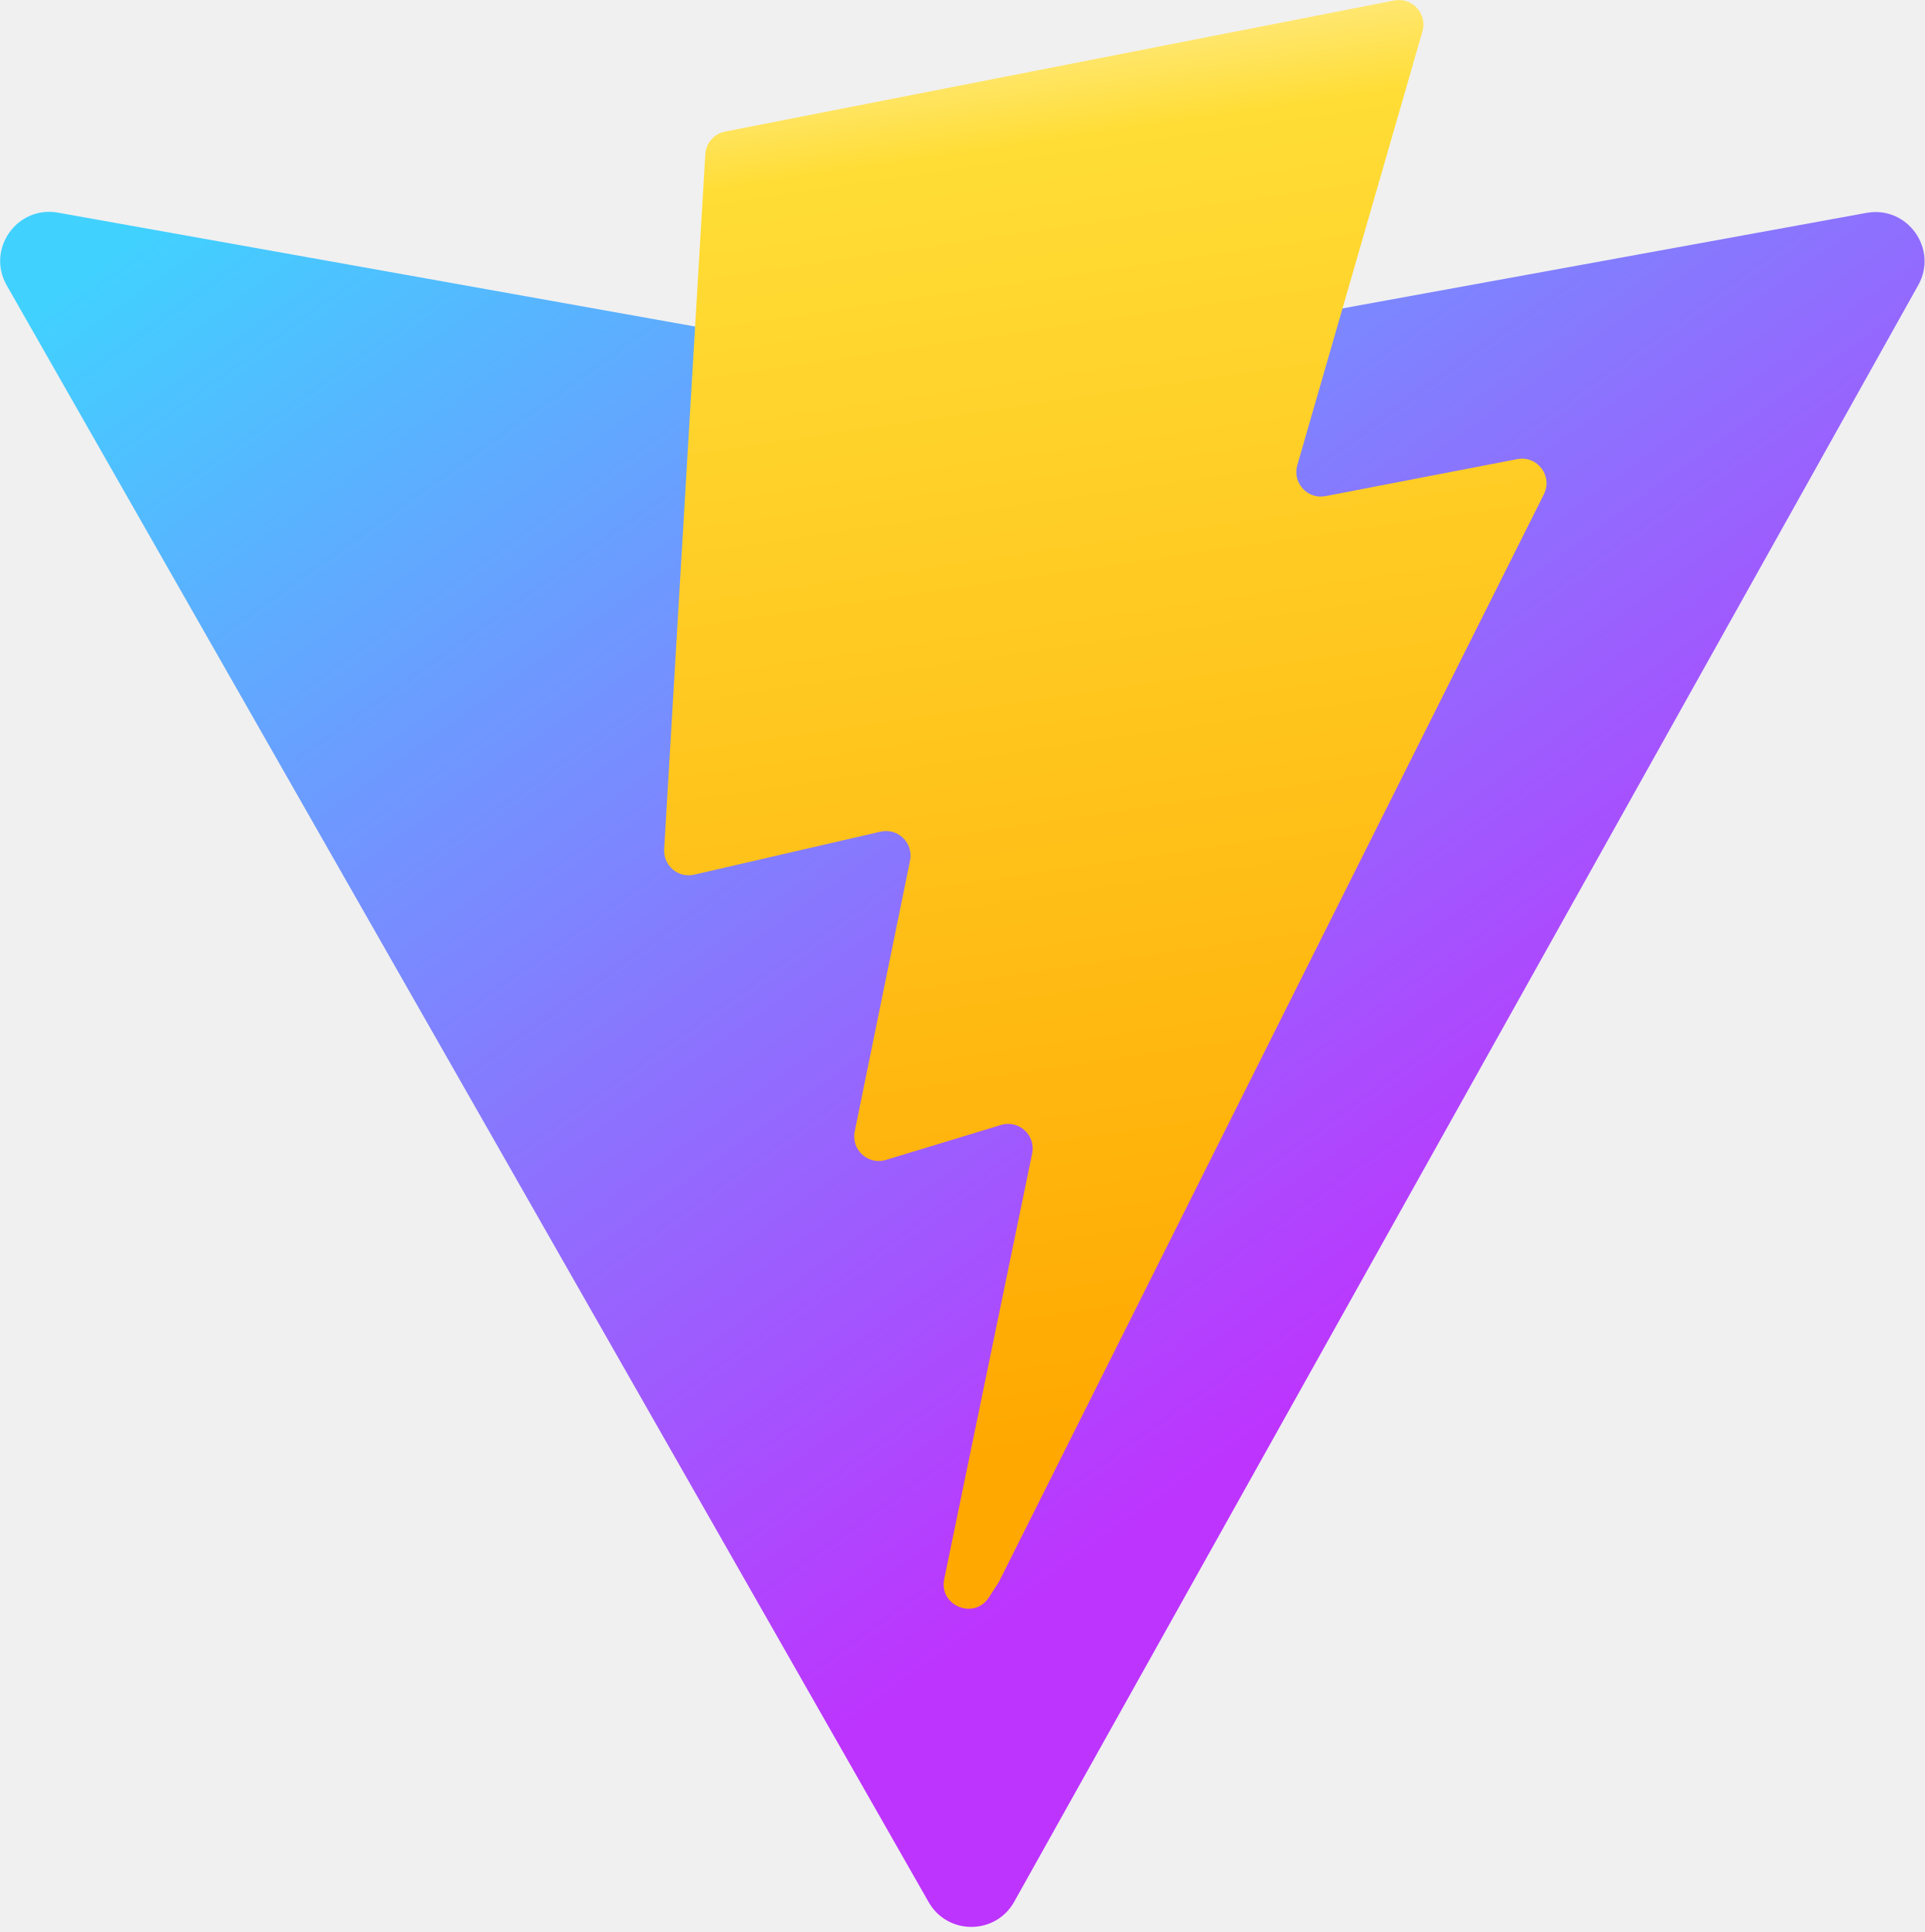
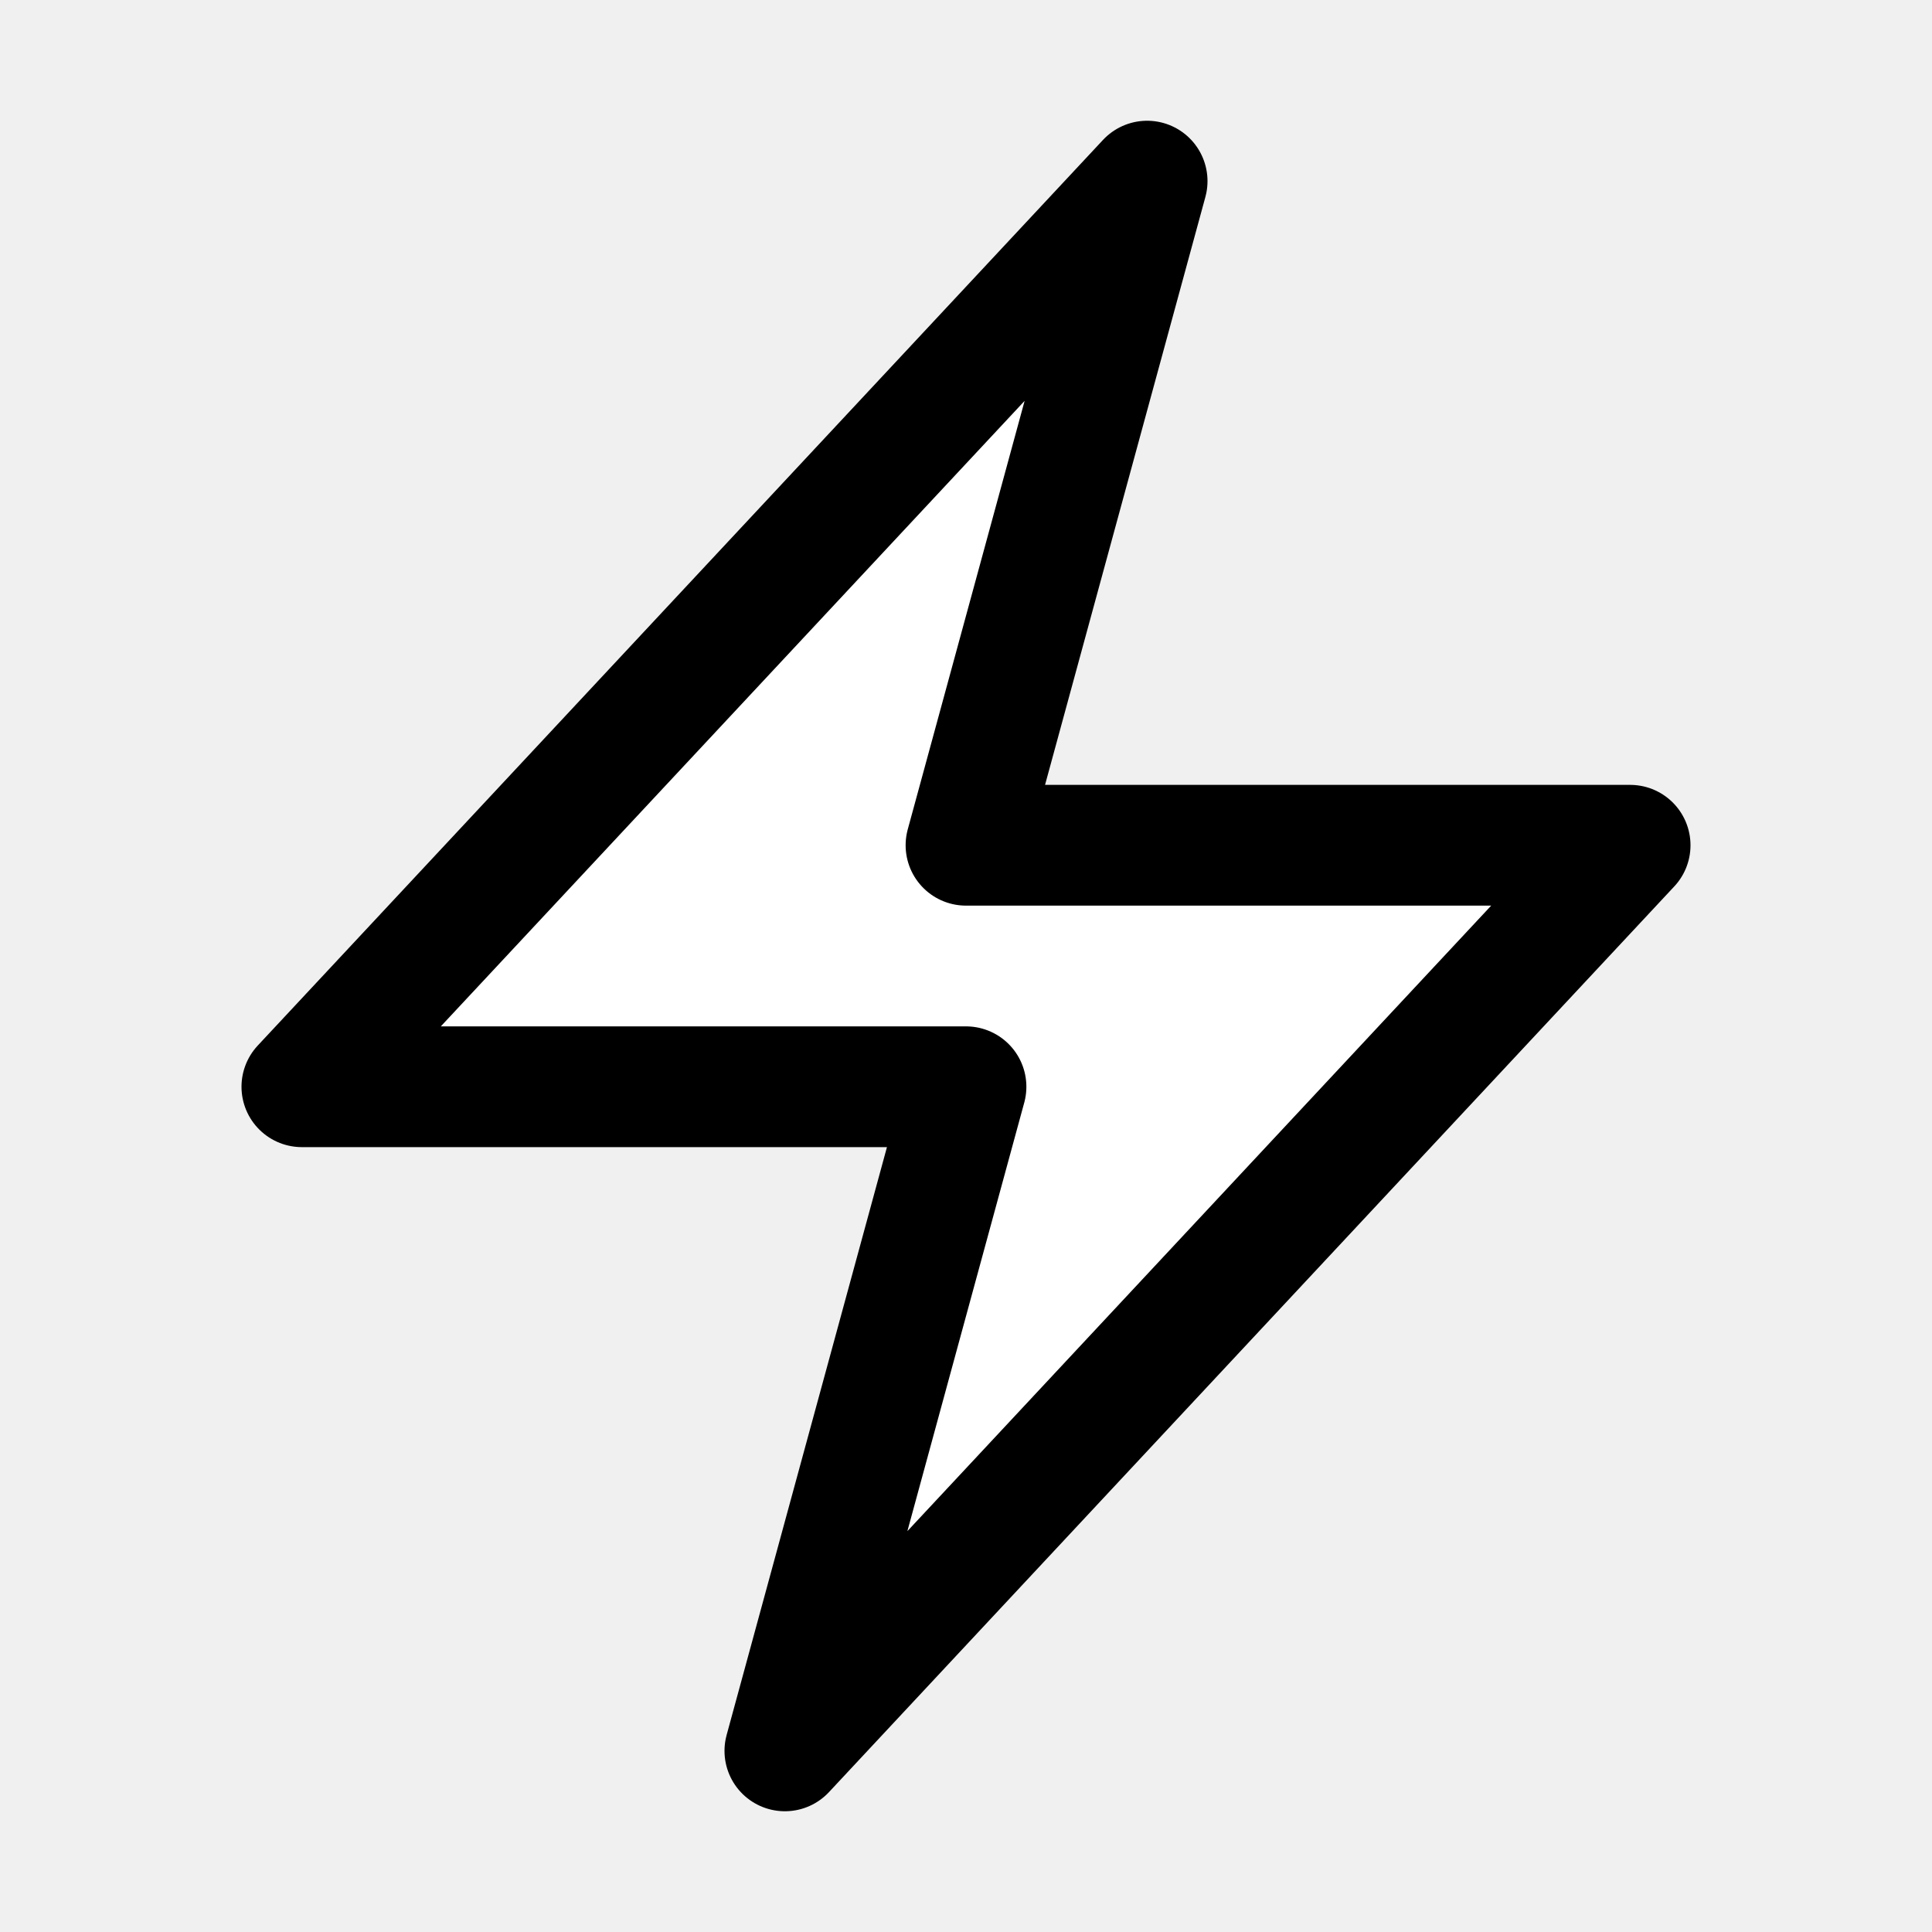
- <svg xmlns="http://www.w3.org/2000/svg" aria-hidden="true" role="img" class="iconify iconify--logos" width="31.88" height="32" preserveAspectRatio="xMidYMid meet" viewBox="0 0 256 257">
-   <defs>
-     <linearGradient id="IconifyId1813088fe1fbc01fb466" x1="-.828%" x2="57.636%" y1="7.652%" y2="78.411%">
-       <stop offset="0%" stop-color="#41D1FF" />
-       <stop offset="100%" stop-color="#BD34FE" />
-     </linearGradient>
-     <linearGradient id="IconifyId1813088fe1fbc01fb467" x1="43.376%" x2="50.316%" y1="2.242%" y2="89.03%">
-       <stop offset="0%" stop-color="#FFEA83" />
-       <stop offset="8.333%" stop-color="#FFDD35" />
-       <stop offset="100%" stop-color="#FFA800" />
-     </linearGradient>
-   </defs>
-   <path fill="url(#IconifyId1813088fe1fbc01fb466)" d="M255.153 37.938L134.897 252.976c-2.483 4.44-8.862 4.466-11.382.048L.875 37.958c-2.746-4.814 1.371-10.646 6.827-9.67l120.385 21.517a6.537 6.537 0 0 0 2.322-.004l117.867-21.483c5.438-.991 9.574 4.796 6.877 9.62Z" />
-   <path fill="url(#IconifyId1813088fe1fbc01fb467)" d="M185.432.063L96.44 17.501a3.268 3.268 0 0 0-2.634 3.014l-5.474 92.456a3.268 3.268 0 0 0 3.997 3.378l24.777-5.718c2.318-.535 4.413 1.507 3.936 3.838l-7.361 36.047c-.495 2.426 1.782 4.5 4.151 3.78l15.304-4.649c2.372-.72 4.652 1.36 4.15 3.788l-11.698 56.621c-.732 3.542 3.979 5.473 5.943 2.437l1.313-2.028l72.516-144.72c1.215-2.423-.88-5.186-3.54-4.672l-25.505 4.922c-2.396.462-4.435-1.77-3.759-4.114l16.646-57.705c.677-2.35-1.37-4.583-3.769-4.113Z" />
+ <svg xmlns="http://www.w3.org/2000/svg" fill="#FFF" viewBox="0 0 24 24" stroke-width="1.5" stroke="currentColor" class="w-6 h-6">
+   <path stroke-linecap="round" stroke-linejoin="round" d="M3.75 13.5l10.5-11.25L12 10.5h8.25L9.75 21.75 12 13.5H3.75z" />
</svg>
